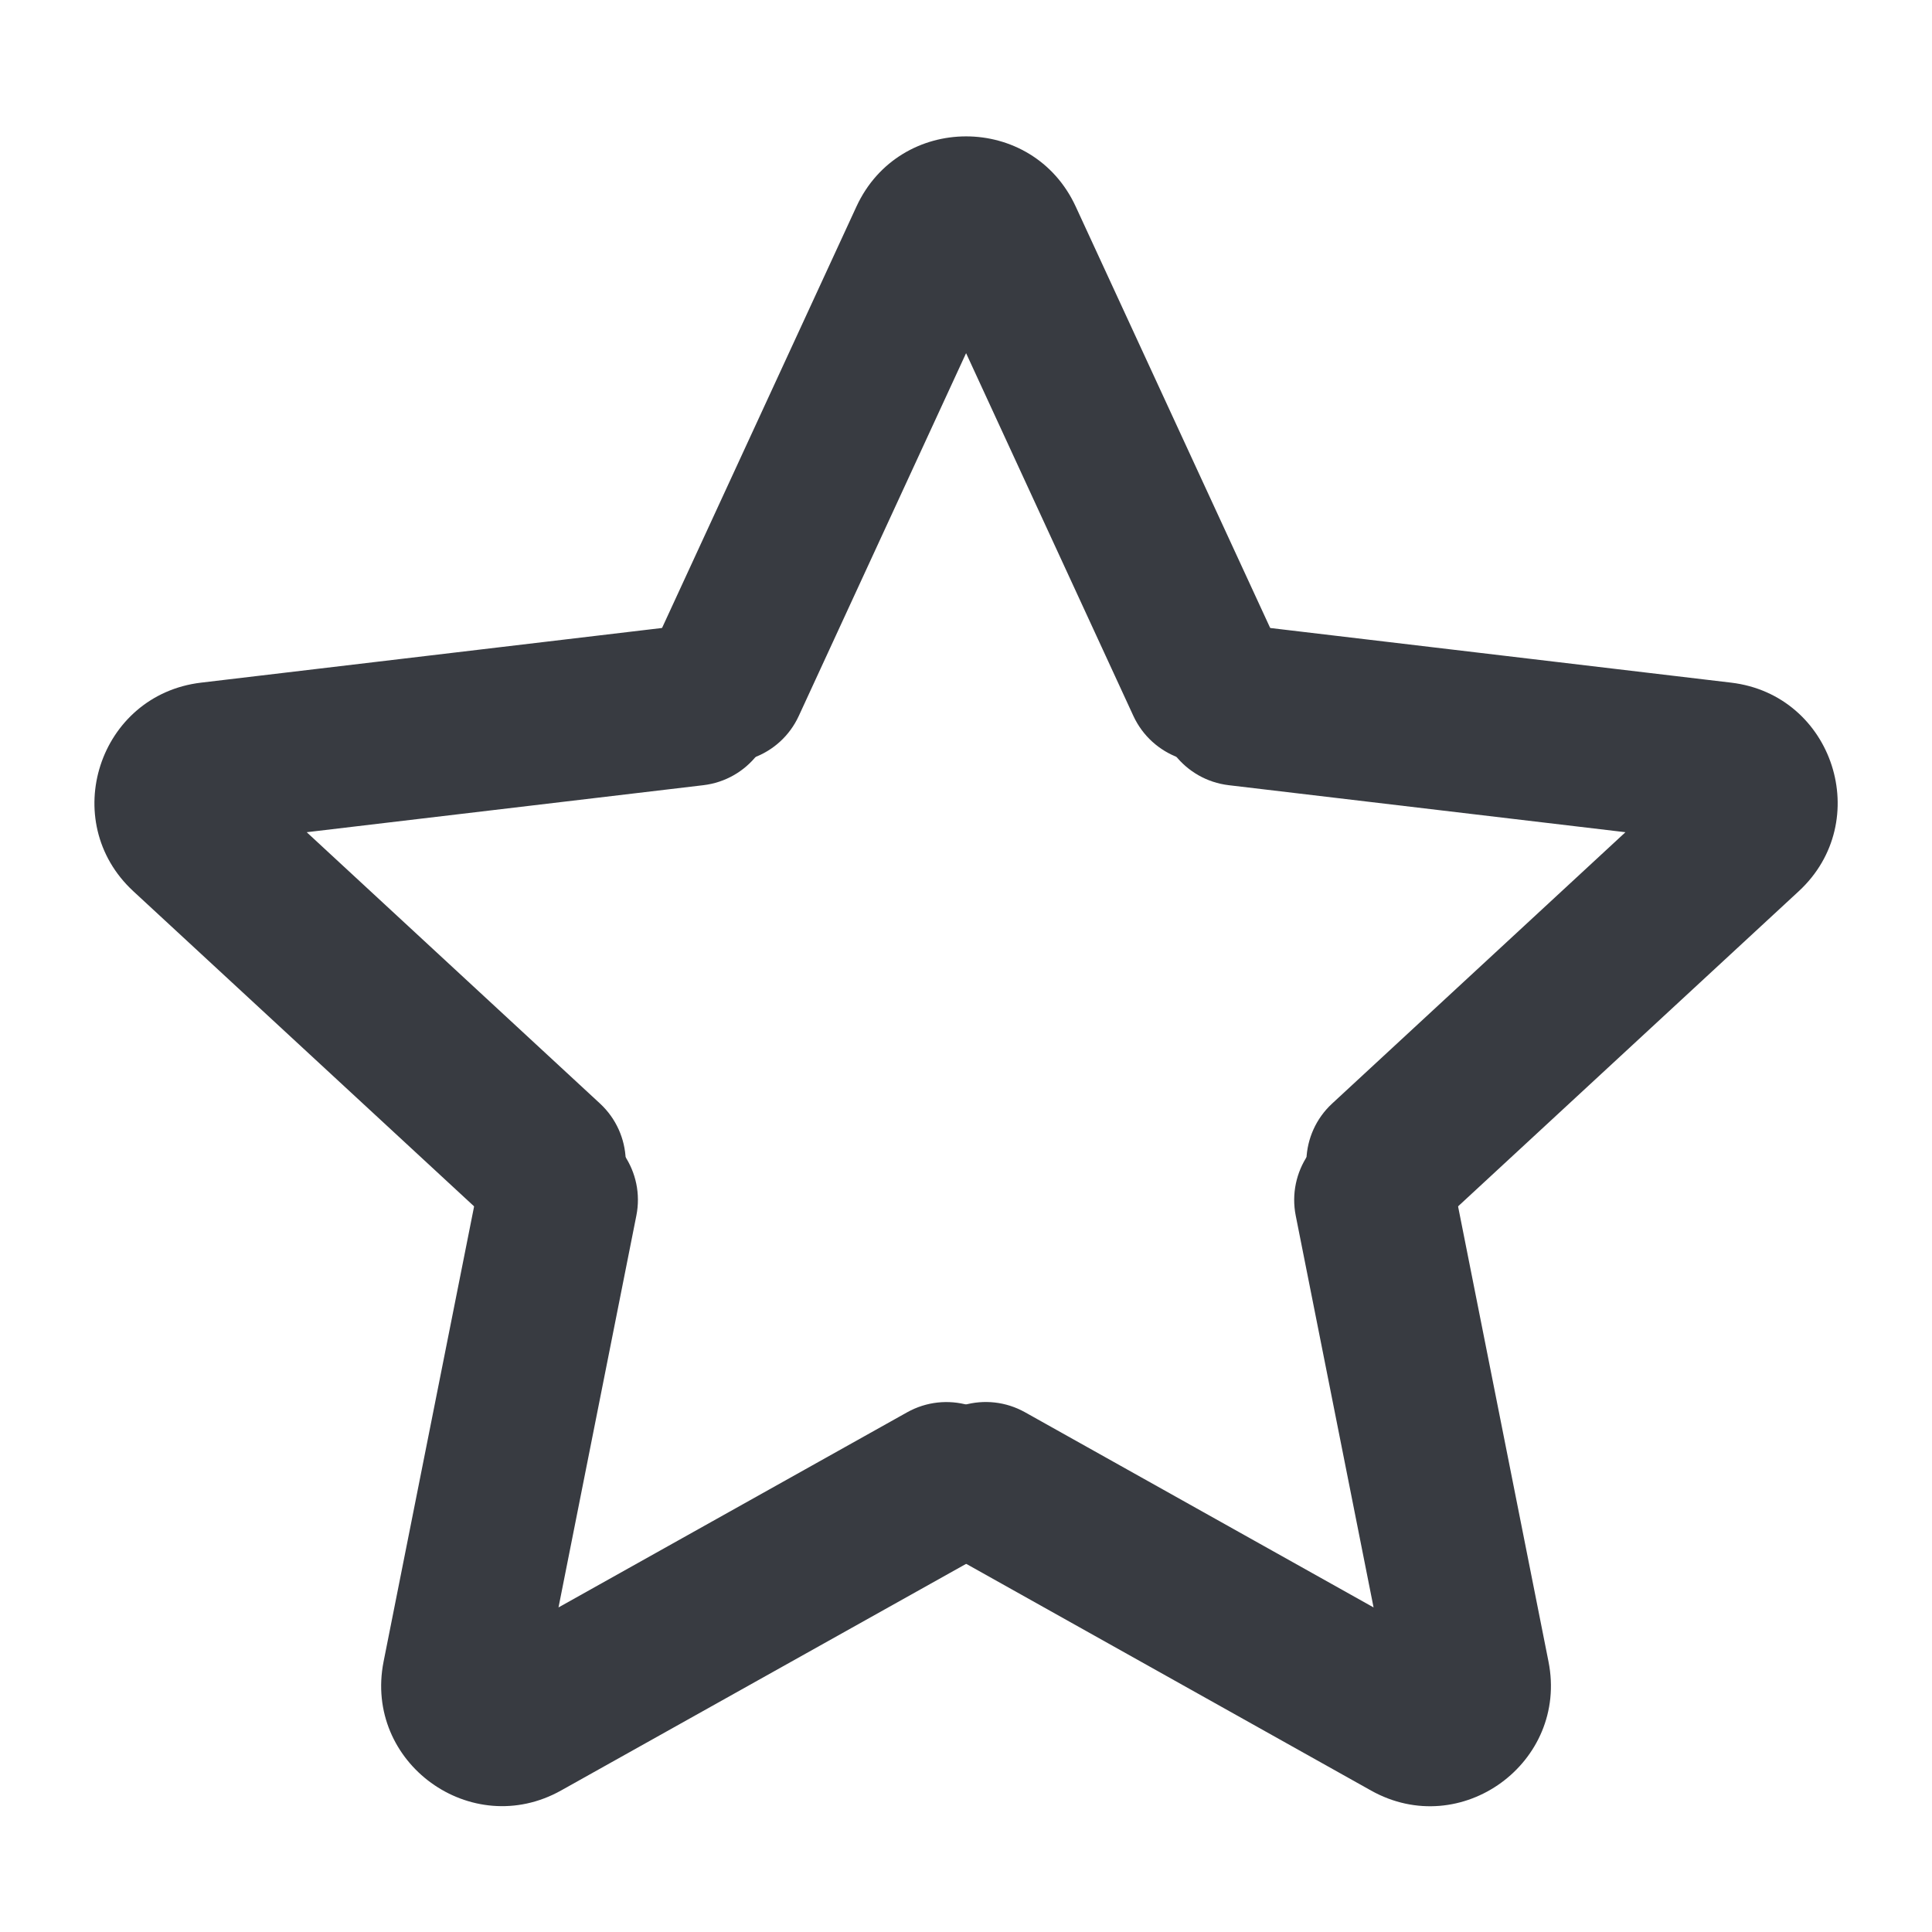
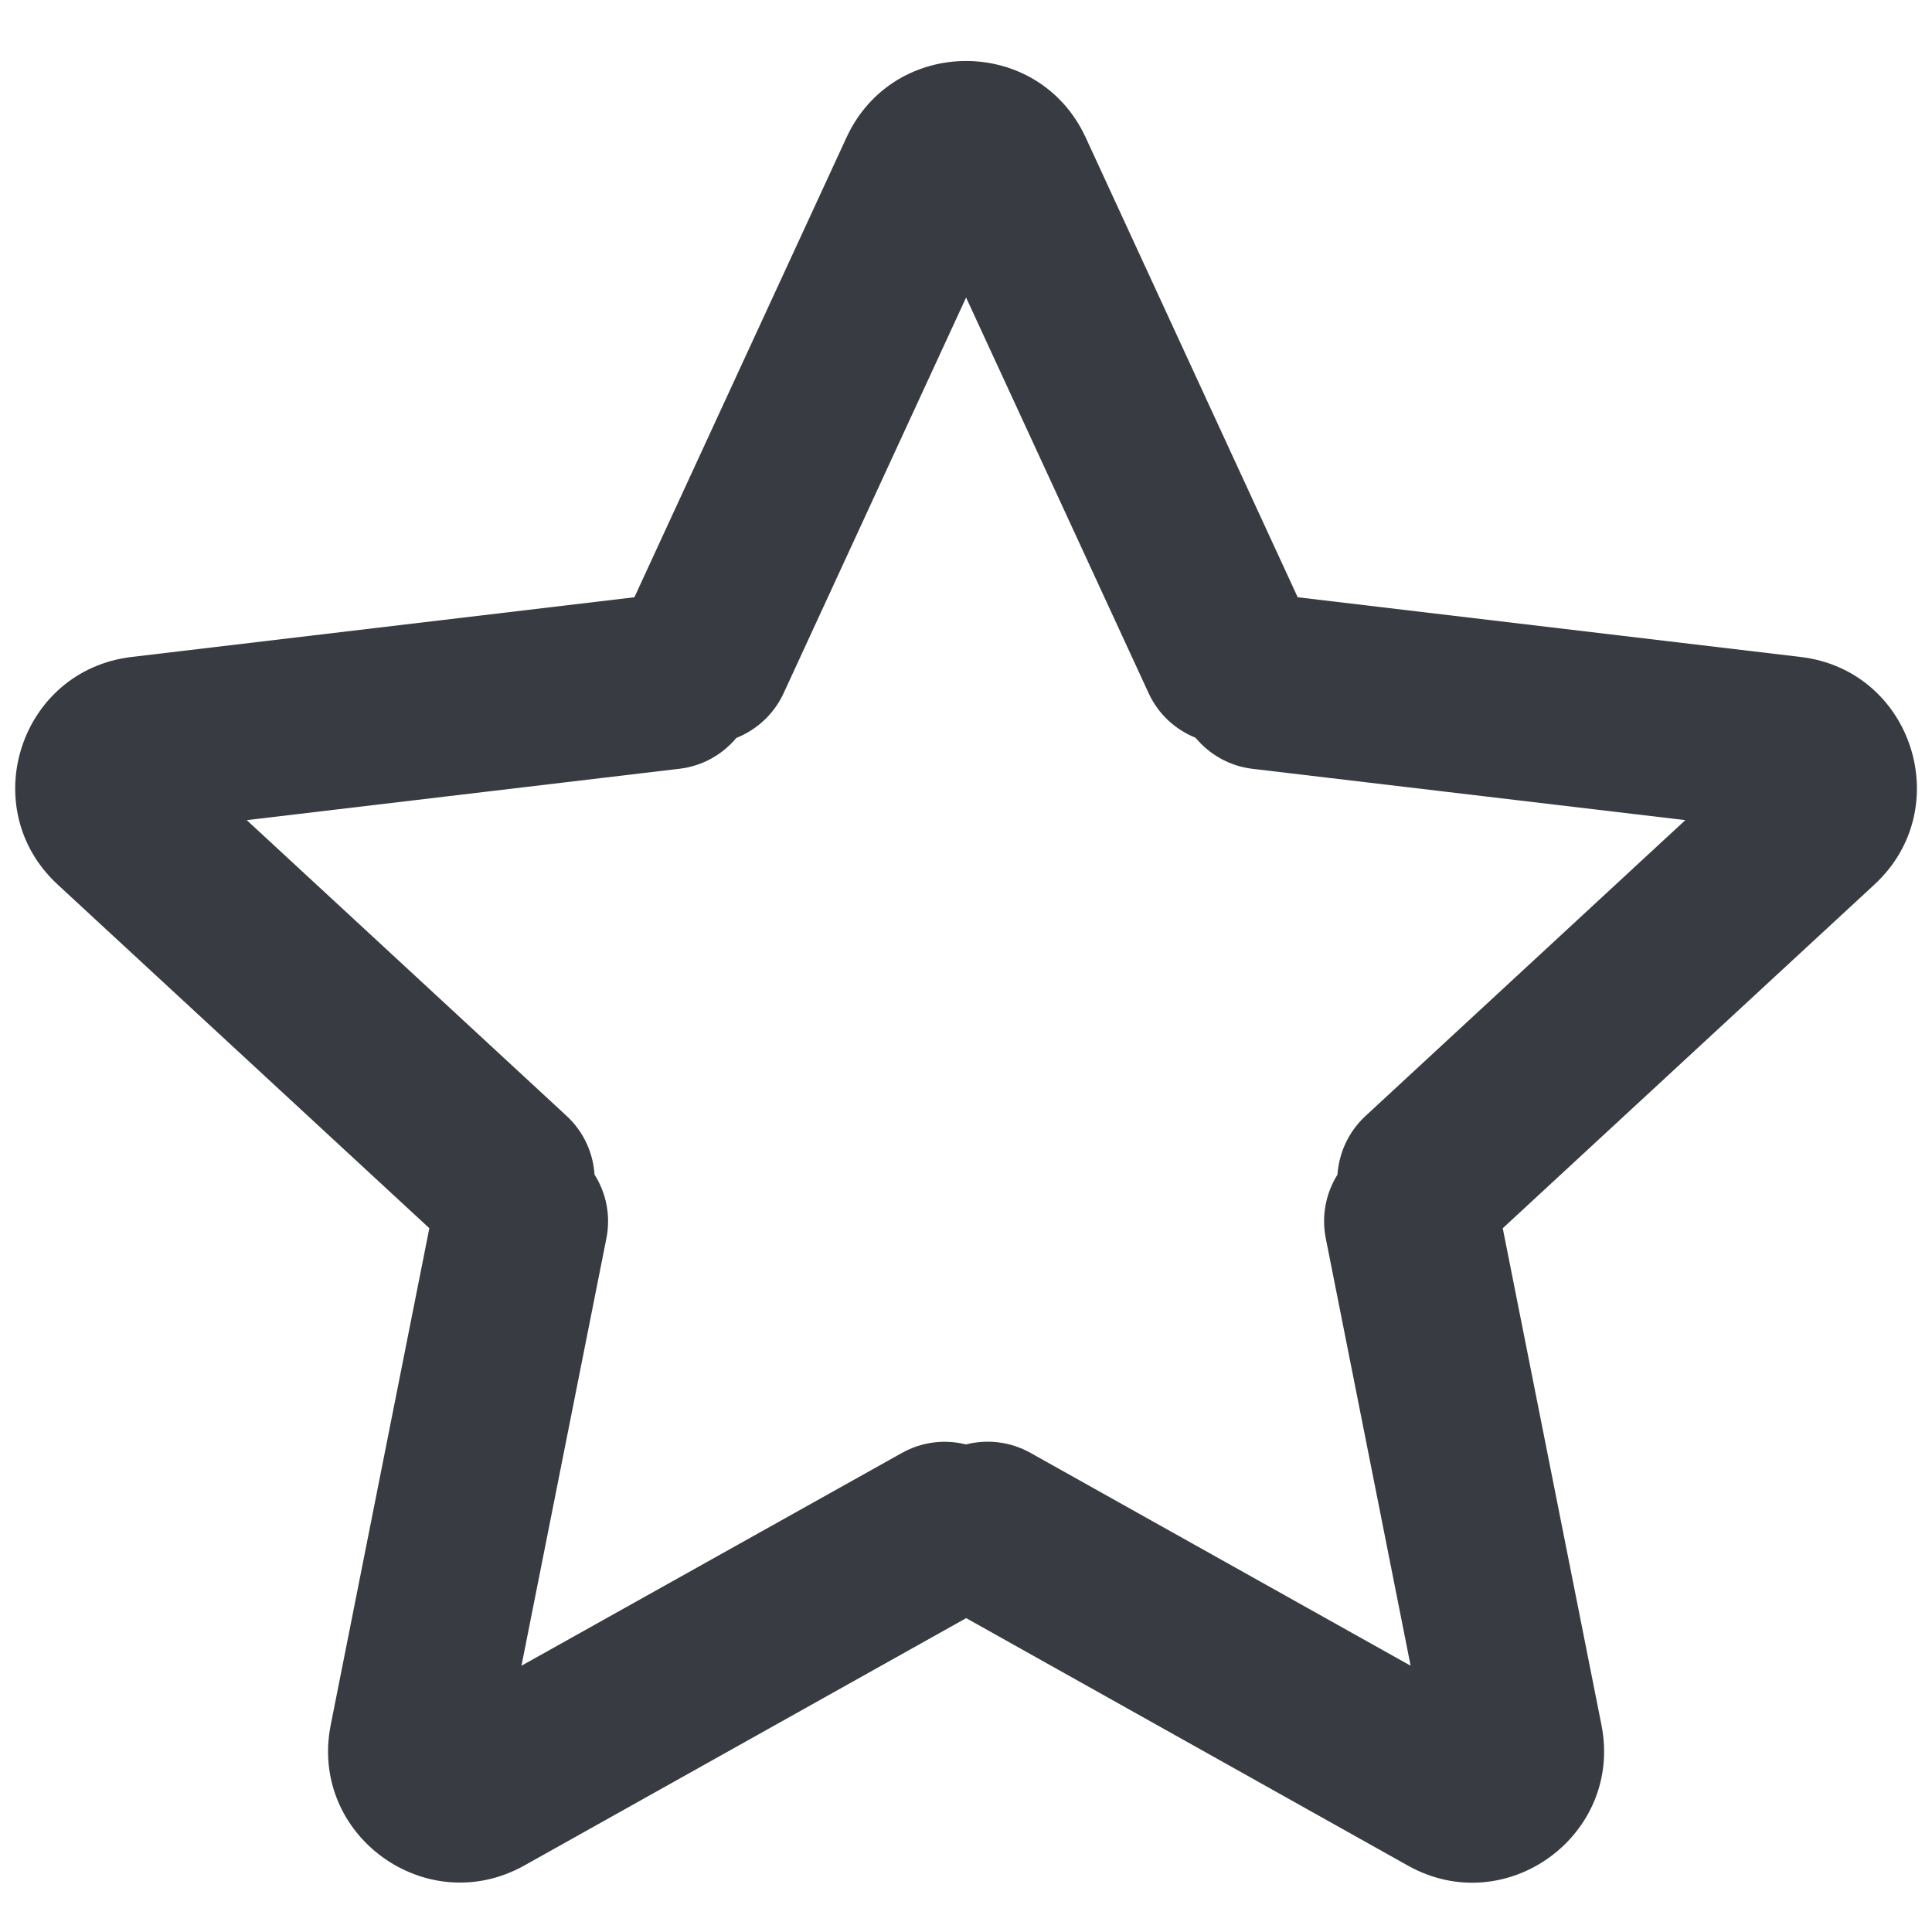
- <svg xmlns="http://www.w3.org/2000/svg" width="24" height="24" viewBox="0 0 24 24" fill="none">
-   <path fill-rule="evenodd" clip-rule="evenodd" d="M7.119 13.926C7.661 14.033 8.013 14.56 7.905 15.101L6.938 19.968L11.269 17.544C11.751 17.275 12.361 17.447 12.63 17.929C12.9 18.411 12.728 19.02 12.246 19.29L6.97 22.242C6.97 22.242 6.97 22.242 6.97 22.242C5.855 22.866 4.516 21.899 4.765 20.641C4.765 20.641 4.765 20.641 4.765 20.641L5.944 14.712C6.051 14.17 6.578 13.818 7.119 13.926Z" fill="#383B41" />
-   <path fill-rule="evenodd" clip-rule="evenodd" d="M9.612 8.643C9.677 9.192 9.286 9.689 8.737 9.754L3.81 10.338L7.453 13.708C7.858 14.083 7.883 14.715 7.508 15.121C7.133 15.526 6.5 15.551 6.095 15.176L1.656 11.071C1.656 11.071 1.656 11.071 1.656 11.071C0.717 10.202 1.227 8.631 2.498 8.48C2.498 8.48 2.498 8.48 2.498 8.48L8.502 7.768C9.05 7.703 9.547 8.095 9.612 8.643Z" fill="#383B41" />
-   <path fill-rule="evenodd" clip-rule="evenodd" d="M13.363 2.566C13.363 2.566 13.363 2.566 13.363 2.566L15.896 8.055C16.127 8.557 15.908 9.151 15.406 9.382C14.905 9.614 14.311 9.394 14.079 8.893L12.001 4.387L9.923 8.893C9.692 9.395 9.098 9.614 8.596 9.382C8.095 9.151 7.875 8.557 8.107 8.055L10.639 2.566C10.639 2.566 10.639 2.566 10.639 2.566C11.175 1.404 12.827 1.403 13.363 2.566Z" fill="#383B41" />
-   <path fill-rule="evenodd" clip-rule="evenodd" d="M14.389 8.643C14.454 8.095 14.951 7.703 15.5 7.768L21.504 8.48C21.504 8.48 21.504 8.48 21.504 8.48C22.777 8.631 23.283 10.204 22.345 11.071C22.345 11.071 22.345 11.071 22.345 11.071L17.907 15.176C17.502 15.551 16.869 15.526 16.494 15.121C16.119 14.716 16.143 14.083 16.549 13.708L20.192 10.338L15.264 9.754C14.716 9.689 14.324 9.192 14.389 8.643Z" fill="#383B41" />
-   <path fill-rule="evenodd" clip-rule="evenodd" d="M16.883 13.925C17.424 13.818 17.951 14.17 18.058 14.711L19.236 20.641C19.236 20.641 19.236 20.641 19.236 20.641C19.485 21.894 18.151 22.869 17.032 22.243L11.757 19.289C11.275 19.019 11.103 18.41 11.373 17.928C11.643 17.446 12.252 17.274 12.734 17.544L17.063 19.968L16.096 15.101C15.989 14.559 16.341 14.033 16.883 13.925Z" fill="#383B41" />
+ <svg xmlns="http://www.w3.org/2000/svg" width="22" height="22" viewBox="0 0 22 22" fill="none">
+   <path fill-rule="evenodd" clip-rule="evenodd" d="M9.639 1.566C10.175 0.404 11.827 0.404 12.363 1.566L14.777 6.801L20.504 7.481C21.777 7.632 22.283 9.204 21.345 10.072L17.112 13.986L18.236 19.642C18.485 20.895 17.151 21.87 16.032 21.244L11.002 18.426L5.97 21.243C4.855 21.866 3.516 20.899 3.766 19.642L4.889 13.986L0.656 10.072C-0.283 9.203 0.227 7.632 1.498 7.481L7.224 6.801L8.431 4.184L9.639 1.566ZM8.923 7.894C8.811 8.136 8.614 8.311 8.385 8.403C8.227 8.591 8.001 8.723 7.737 8.754L2.81 9.339L6.453 12.708C6.648 12.889 6.754 13.13 6.77 13.375C6.902 13.584 6.957 13.841 6.905 14.102L5.938 18.968L10.27 16.545C10.501 16.416 10.761 16.388 10.999 16.448C11.239 16.387 11.502 16.414 11.734 16.544L16.063 18.968L15.097 14.102C15.045 13.841 15.1 13.584 15.23 13.375C15.247 13.13 15.354 12.889 15.549 12.708L19.191 9.339L14.265 8.755C14 8.724 13.772 8.591 13.614 8.401C13.386 8.309 13.191 8.135 13.08 7.894L11.001 3.388L8.923 7.894Z" fill="#383B41" />
</svg>
